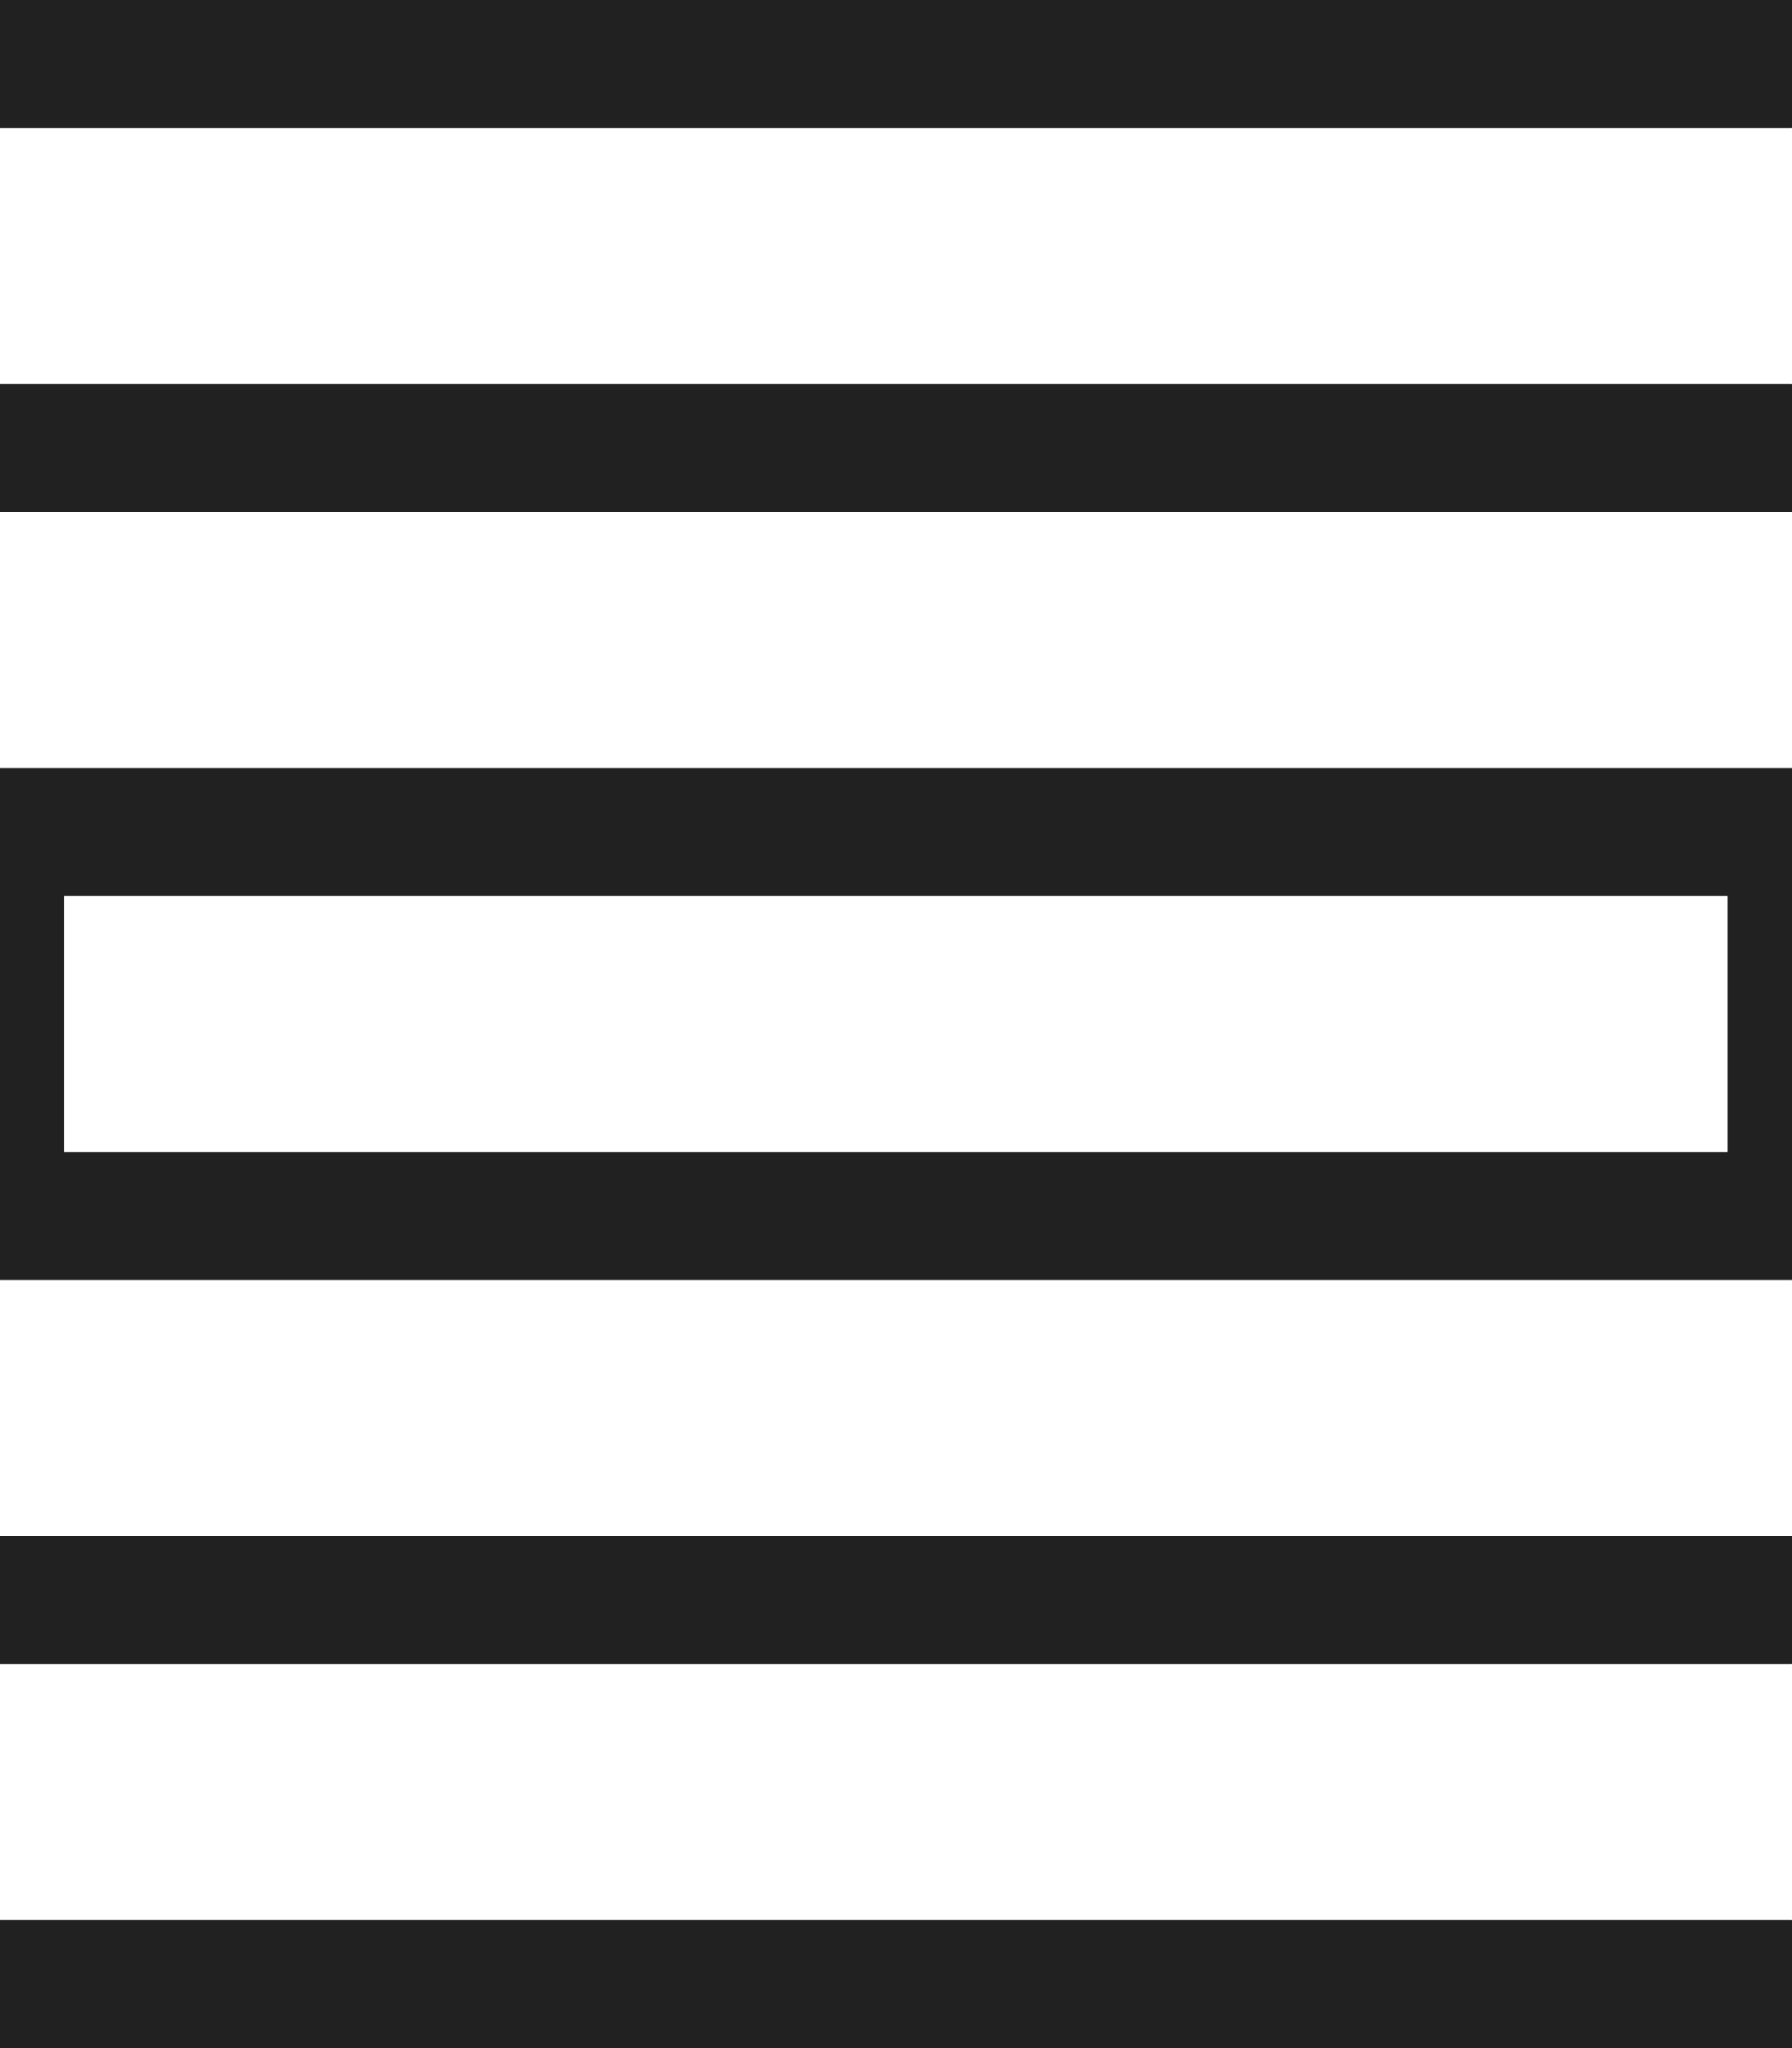
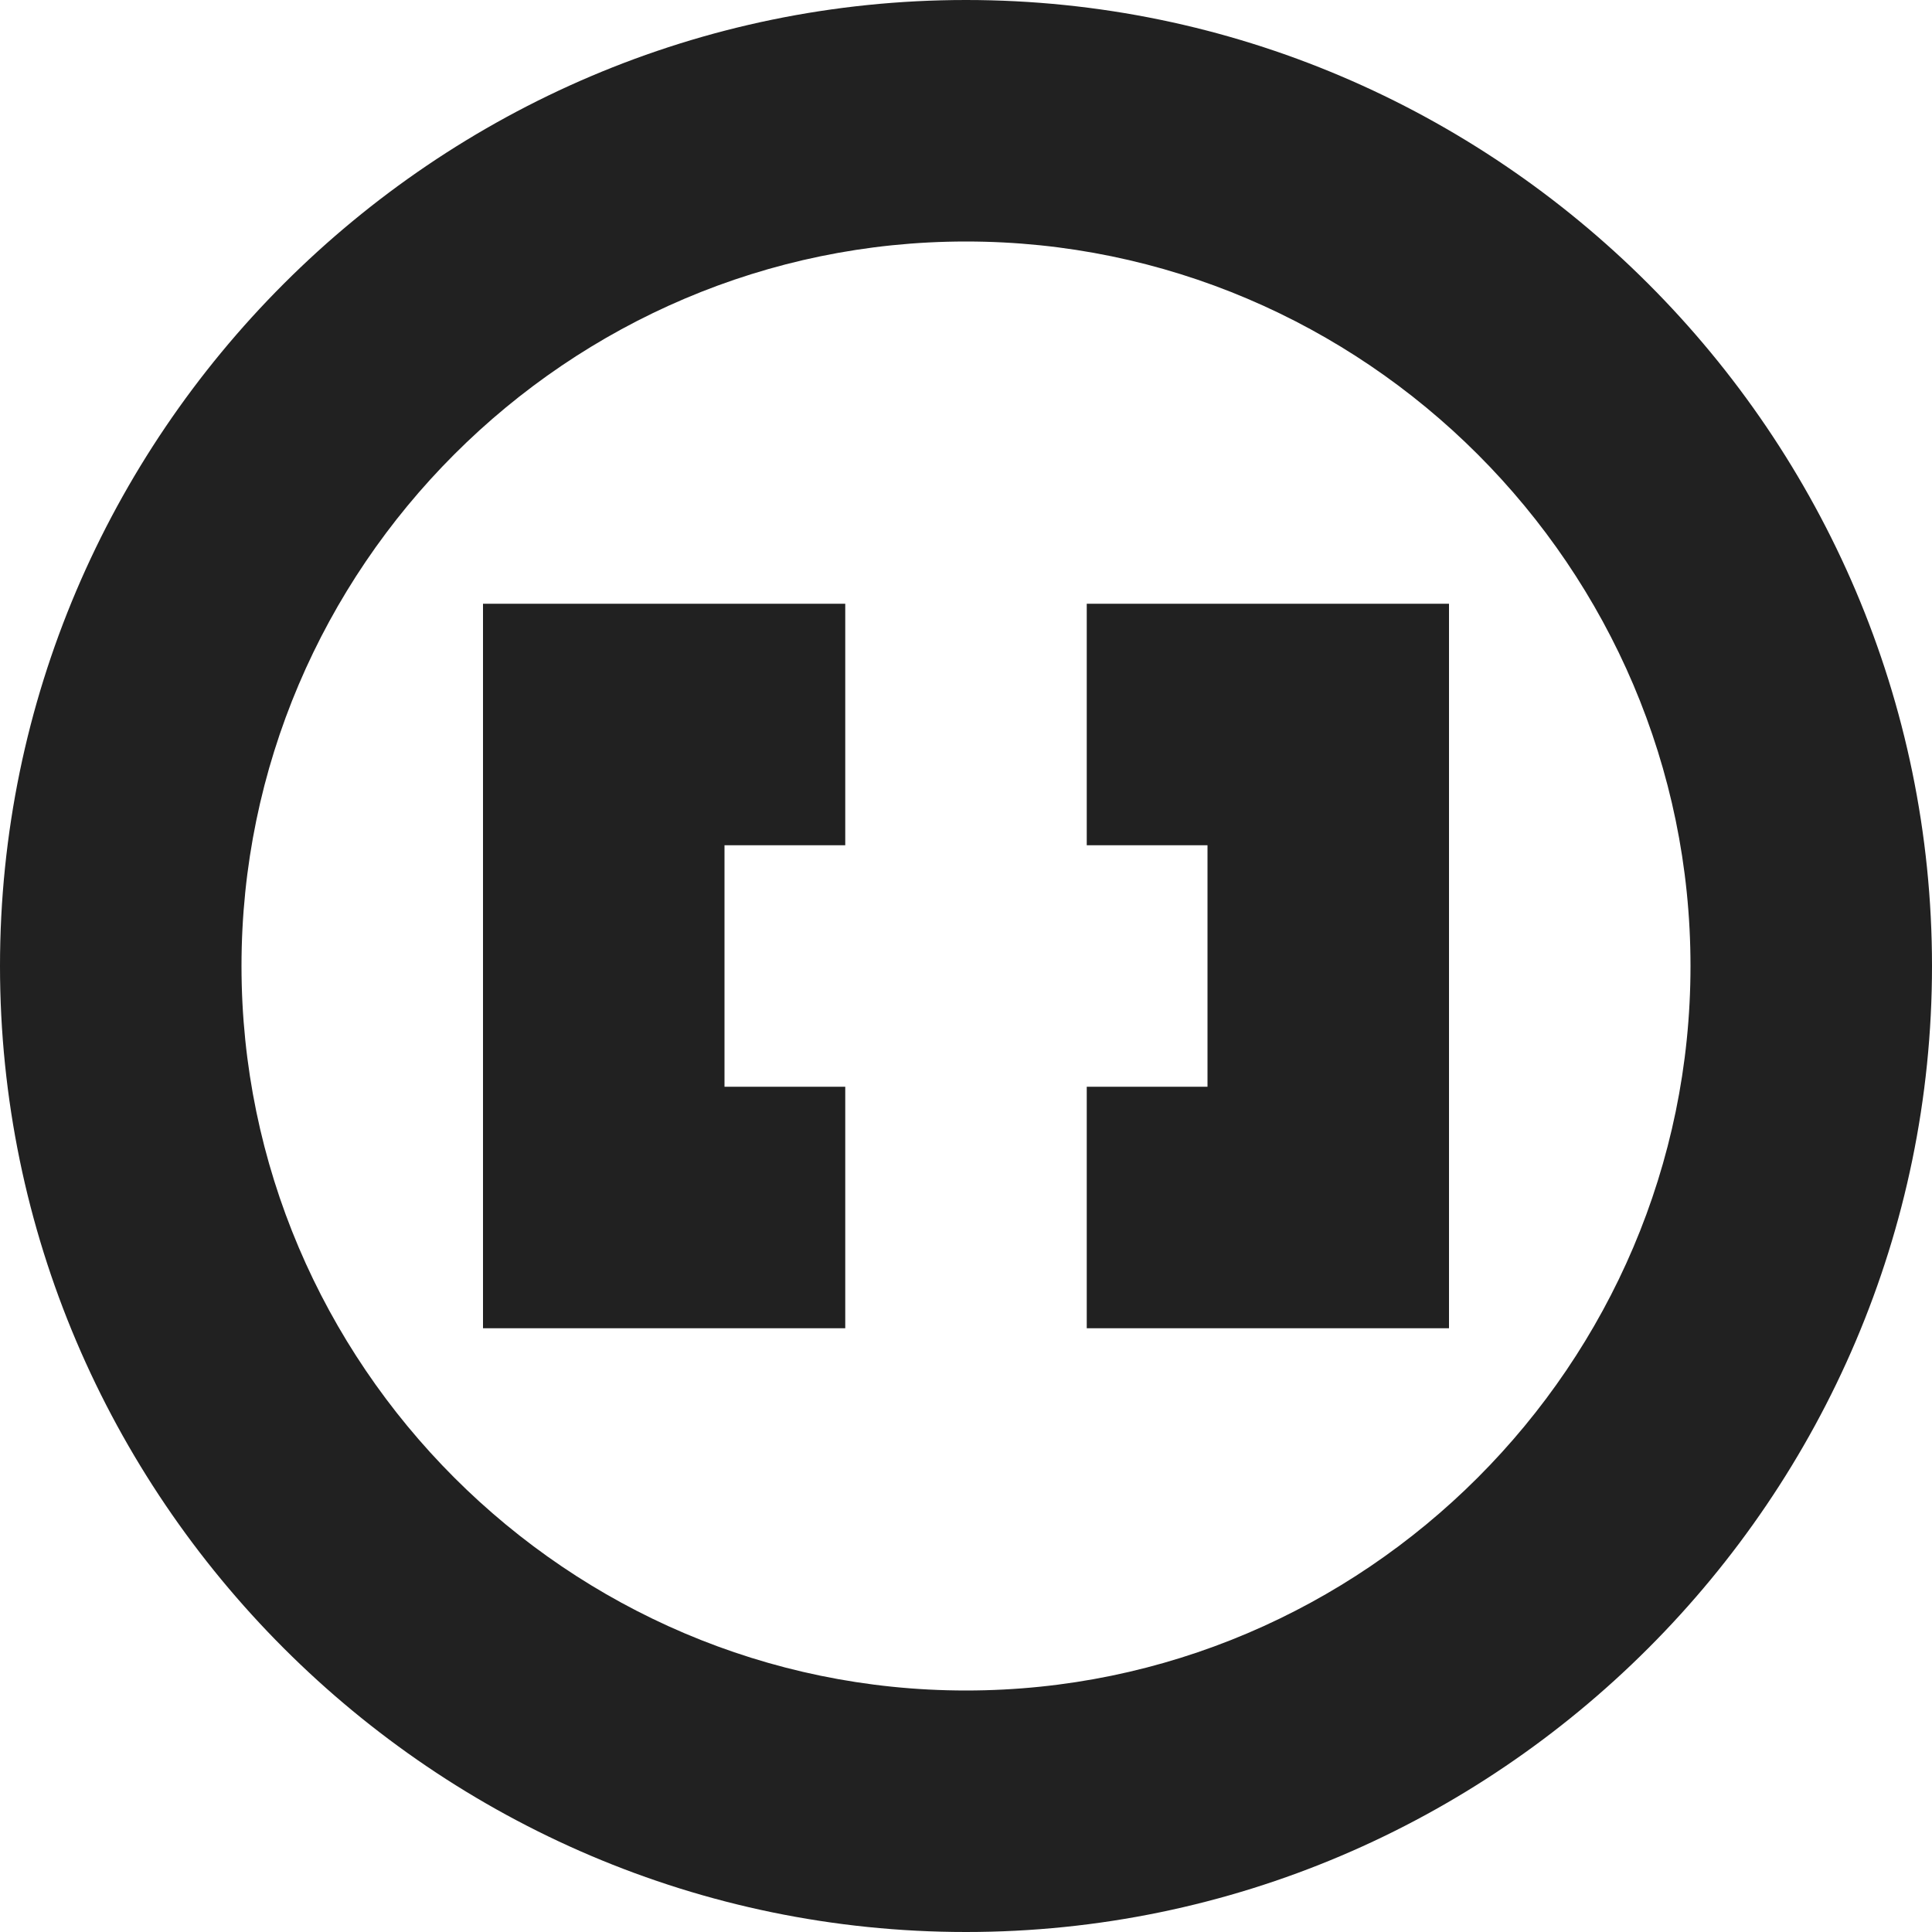
- <svg xmlns="http://www.w3.org/2000/svg" width="14" height="16">
-   <g fill="none" fill-rule="evenodd" stroke="#212121" stroke-linecap="round" stroke-linejoin="round">
-     <path d="M0 .5h14M0 3.5h14M0 12.5h14M0 15.5h14M0 6.5h14v3H0z" />
+ <svg xmlns="http://www.w3.org/2000/svg" width="16" height="16">
+   <g fill="#212121">
+     <path d="M7 11H4V5h3v2H6v2h1z" />
+     <path d="M12 11H9V9h1V7H9V5h3z" />
+     <path d="M8 16c-4.4 0-8-3.6-8-8s3.6-8 8-8 8 3.6 8 8-3.6 8-8 8zM8 2C4.7 2 2 4.7 2 8s2.7 6 6 6 6-2.7 6-6-2.7-6-6-6z" />
  </g>
</svg>
